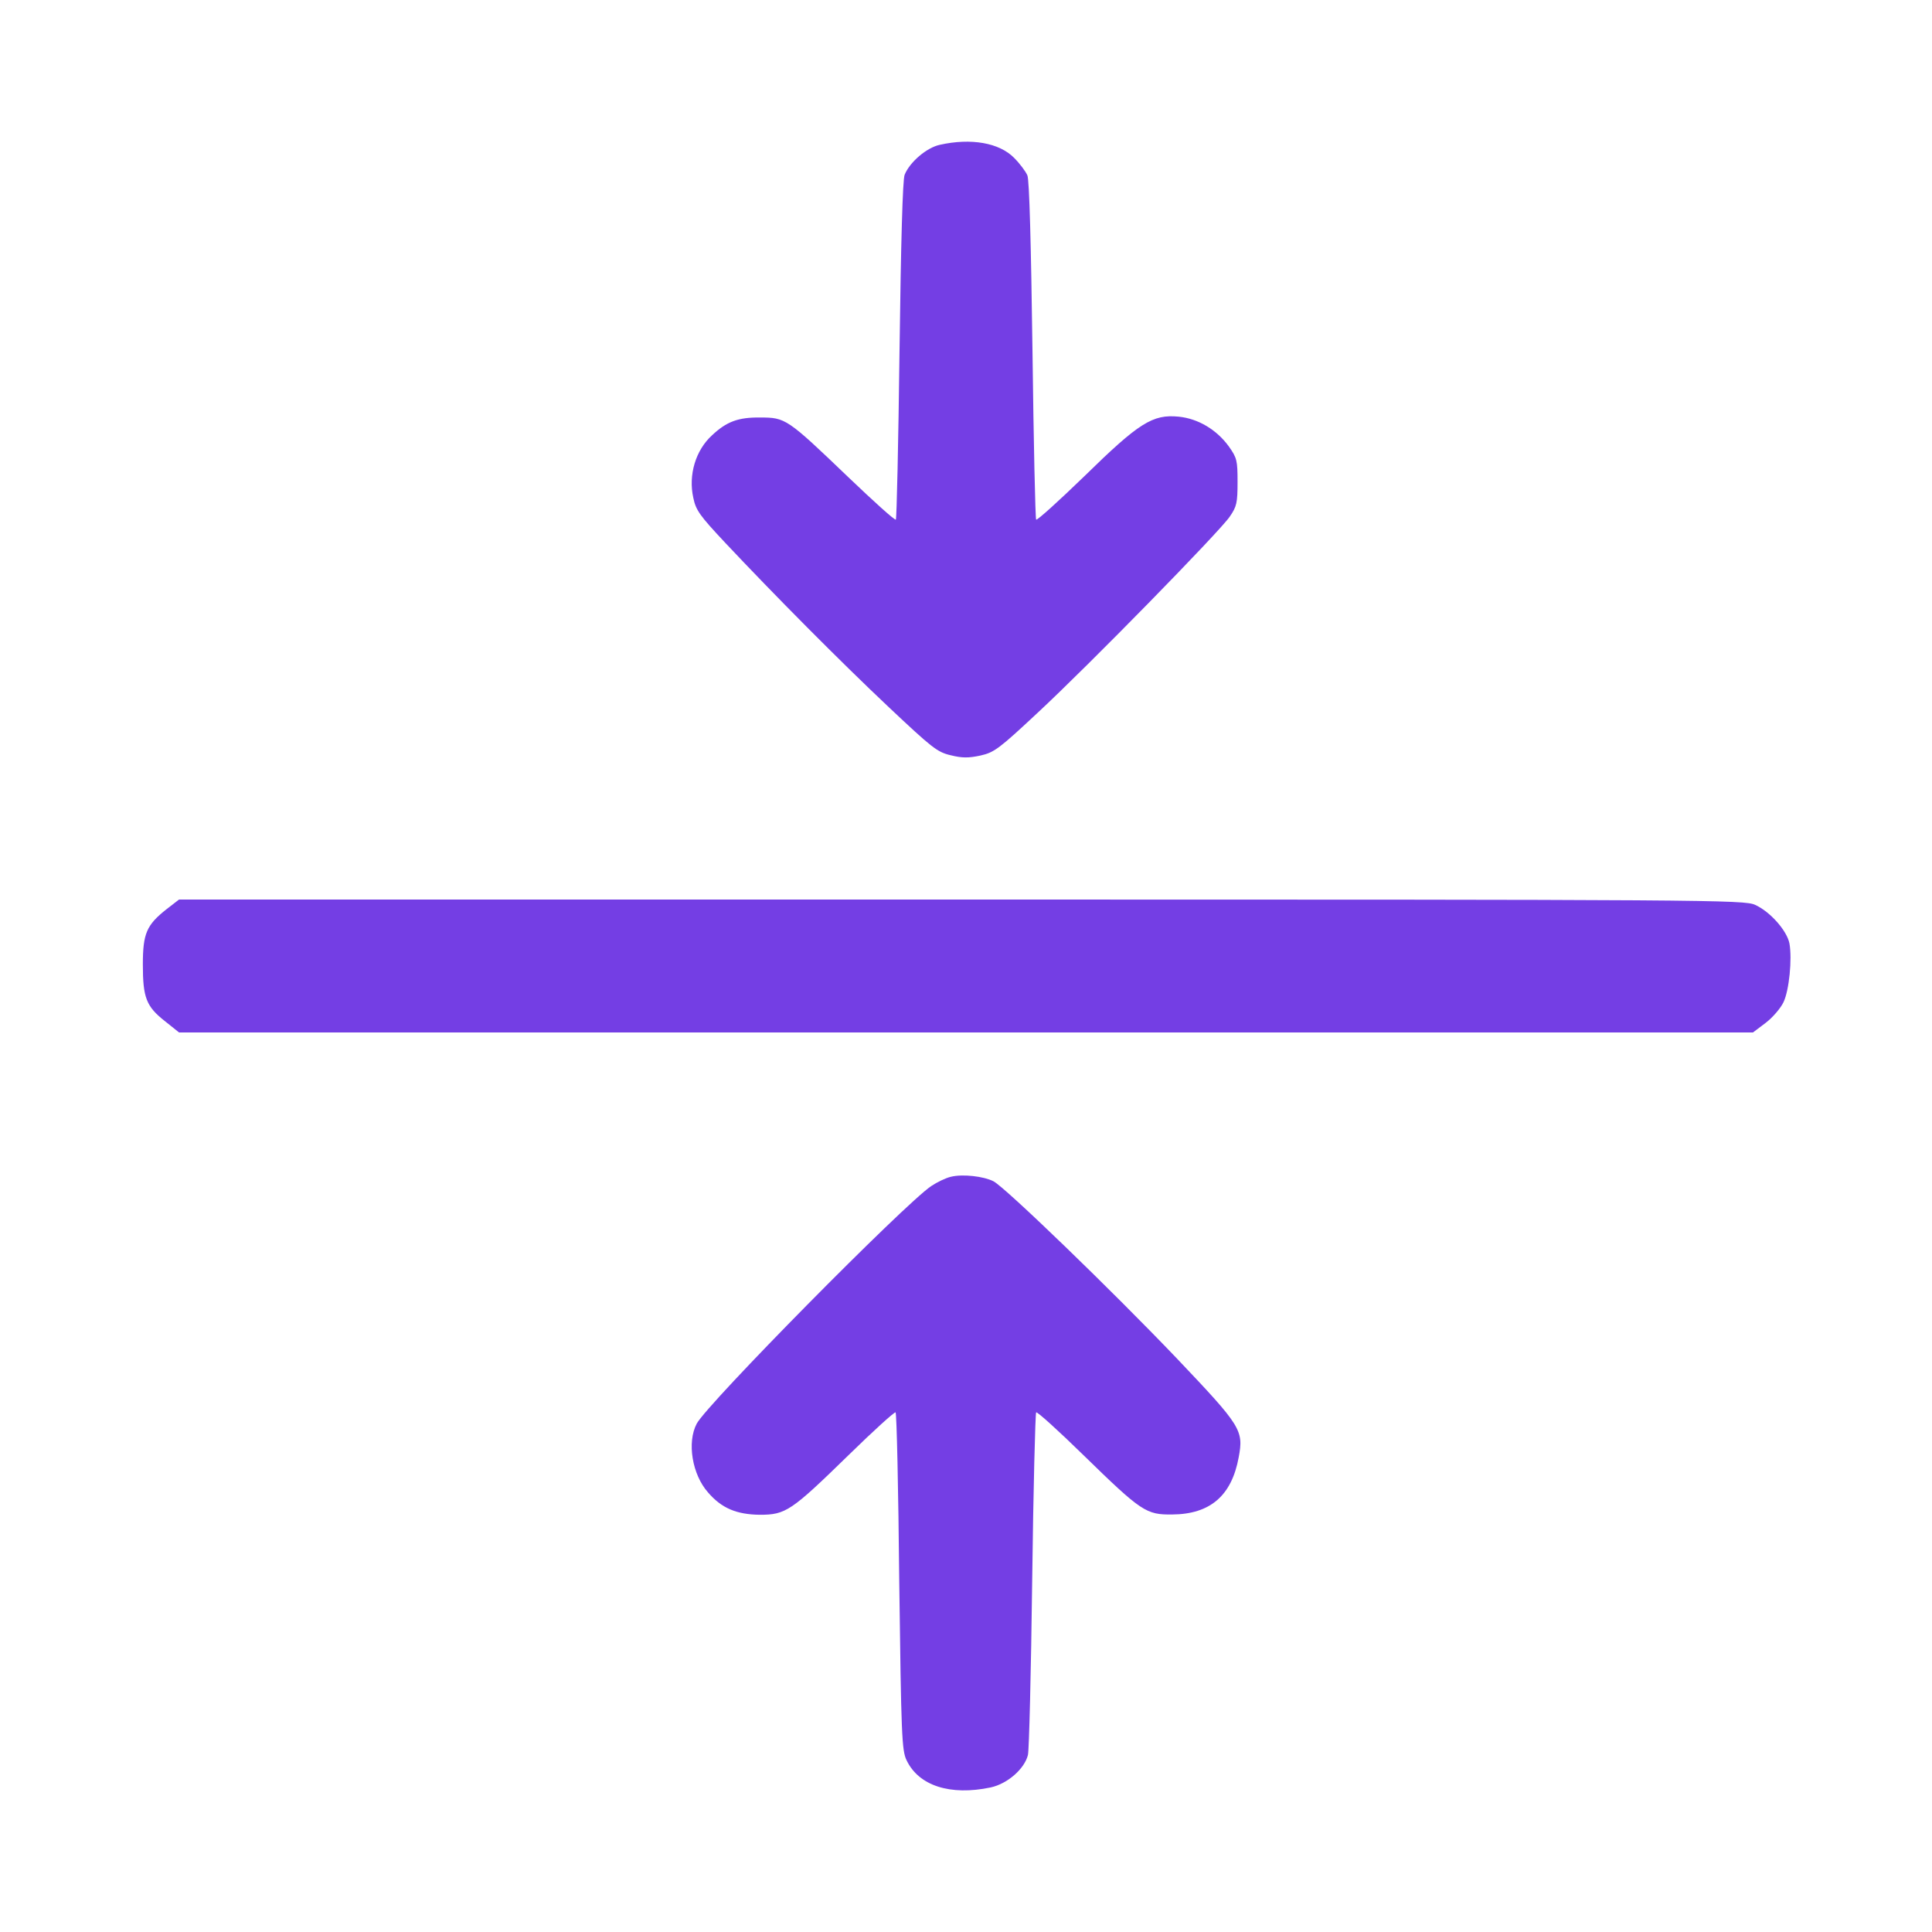
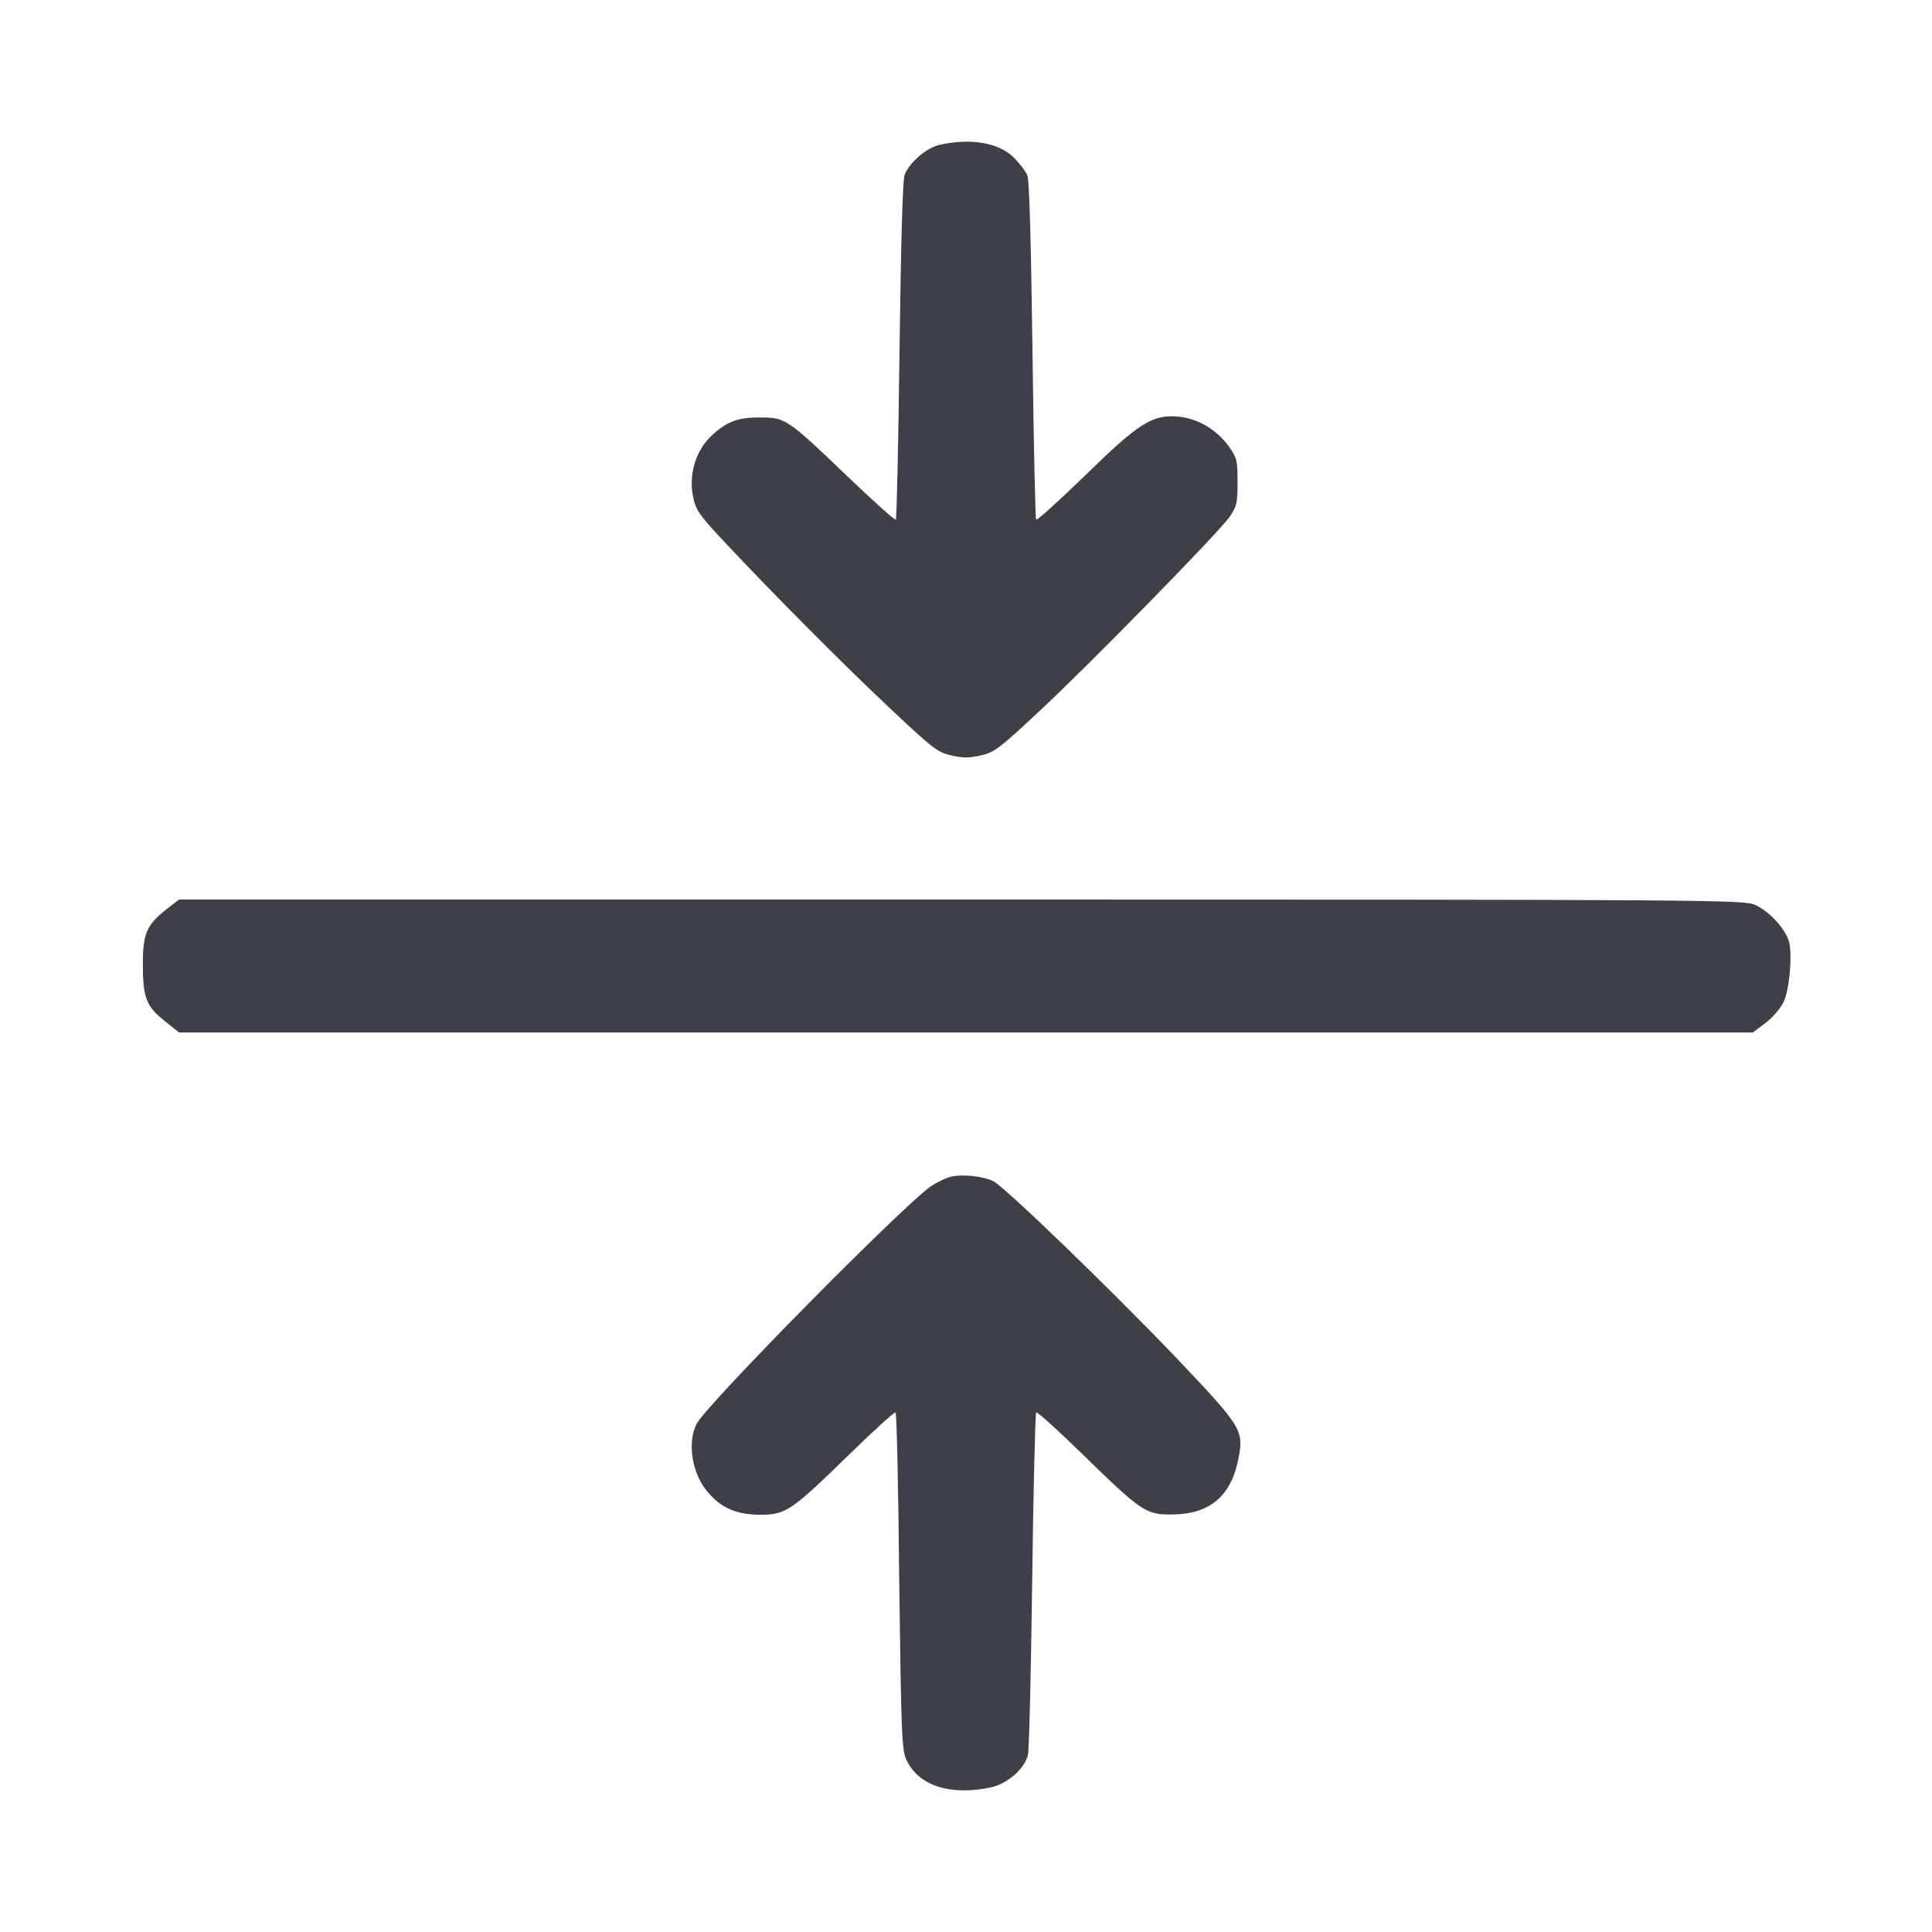
<svg xmlns="http://www.w3.org/2000/svg" version="1.0" width="683pt" height="683pt" viewBox="0 0 683 683" preserveAspectRatio="xMidYMid meet">
-   <g transform="translate(0,683) scale(0.1,-0.1)" fill="#743ee4" stroke="none">
-     <path d="M3322 6318 c-46 -10 -106 -61 -124 -106 -7 -18 -13 -237 -18 -620 -4 -326 -10 -596 -13 -599 -4 -3 -79 65 -169 151 -216 207 -221 210 -311 210 -78 1 -119 -15 -170 -63 -58 -53 -84 -140 -66 -221 9 -44 23 -63 112 -158 173 -184 405 -418 579 -582 152 -143 171 -159 219 -170 40 -10 63 -10 105 -1 49 11 66 24 201 150 181 168 642 639 680 694 25 36 28 49 28 123 0 76 -2 85 -31 126 -43 59 -108 98 -177 105 -92 9 -140 -21 -333 -210 -91 -88 -167 -157 -171 -154 -3 4 -9 273 -13 599 -5 372 -11 602 -18 618 -6 14 -27 42 -47 62 -52 53 -152 71 -263 46z" fill="#743ee4" />
-     <path d="M589 3616 c-71 -56 -84 -86 -84 -196 0 -117 12 -148 78 -200 l50 -40 2782 0 2782 0 45 34 c25 19 53 52 63 73 20 42 31 152 21 208 -9 45 -68 112 -121 136 -38 18 -152 19 -2806 19 l-2766 0 -44 -34z" fill="#743ee4" />
-     <path d="M3362 2670 c-18 -4 -49 -19 -70 -33 -95 -64 -792 -770 -829 -840 -35 -66 -16 -180 40 -243 48 -56 101 -78 183 -79 92 0 111 13 315 212 88 86 162 153 165 150 4 -3 10 -273 13 -599 7 -544 9 -596 26 -631 43 -90 154 -126 297 -96 60 13 120 66 132 115 4 16 11 293 15 617 4 323 11 590 14 594 4 3 79 -65 167 -151 206 -201 222 -211 314 -210 134 1 210 66 235 202 18 96 9 110 -218 349 -232 243 -608 606 -649 627 -36 18 -109 26 -150 16z" fill="#743ee4" />
+   <g transform="translate(0,683) scale(0.1,-0.1)" fill="#3d4047" stroke="none">
+     <path d="M3322 6318 c-46 -10 -106 -61 -124 -106 -7 -18 -13 -237 -18 -620 -4 -326 -10 -596 -13 -599 -4 -3 -79 65 -169 151 -216 207 -221 210 -311 210 -78 1 -119 -15 -170 -63 -58 -53 -84 -140 -66 -221 9 -44 23 -63 112 -158 173 -184 405 -418 579 -582 152 -143 171 -159 219 -170 40 -10 63 -10 105 -1 49 11 66 24 201 150 181 168 642 639 680 694 25 36 28 49 28 123 0 76 -2 85 -31 126 -43 59 -108 98 -177 105 -92 9 -140 -21 -333 -210 -91 -88 -167 -157 -171 -154 -3 4 -9 273 -13 599 -5 372 -11 602 -18 618 -6 14 -27 42 -47 62 -52 53 -152 71 -263 46z" fill="#3d4047" />
+     <path d="M589 3616 c-71 -56 -84 -86 -84 -196 0 -117 12 -148 78 -200 l50 -40 2782 0 2782 0 45 34 c25 19 53 52 63 73 20 42 31 152 21 208 -9 45 -68 112 -121 136 -38 18 -152 19 -2806 19 l-2766 0 -44 -34z" fill="#3d4047" />
+     <path d="M3362 2670 c-18 -4 -49 -19 -70 -33 -95 -64 -792 -770 -829 -840 -35 -66 -16 -180 40 -243 48 -56 101 -78 183 -79 92 0 111 13 315 212 88 86 162 153 165 150 4 -3 10 -273 13 -599 7 -544 9 -596 26 -631 43 -90 154 -126 297 -96 60 13 120 66 132 115 4 16 11 293 15 617 4 323 11 590 14 594 4 3 79 -65 167 -151 206 -201 222 -211 314 -210 134 1 210 66 235 202 18 96 9 110 -218 349 -232 243 -608 606 -649 627 -36 18 -109 26 -150 16z" fill="#3d4047" />
  </g>
</svg>
